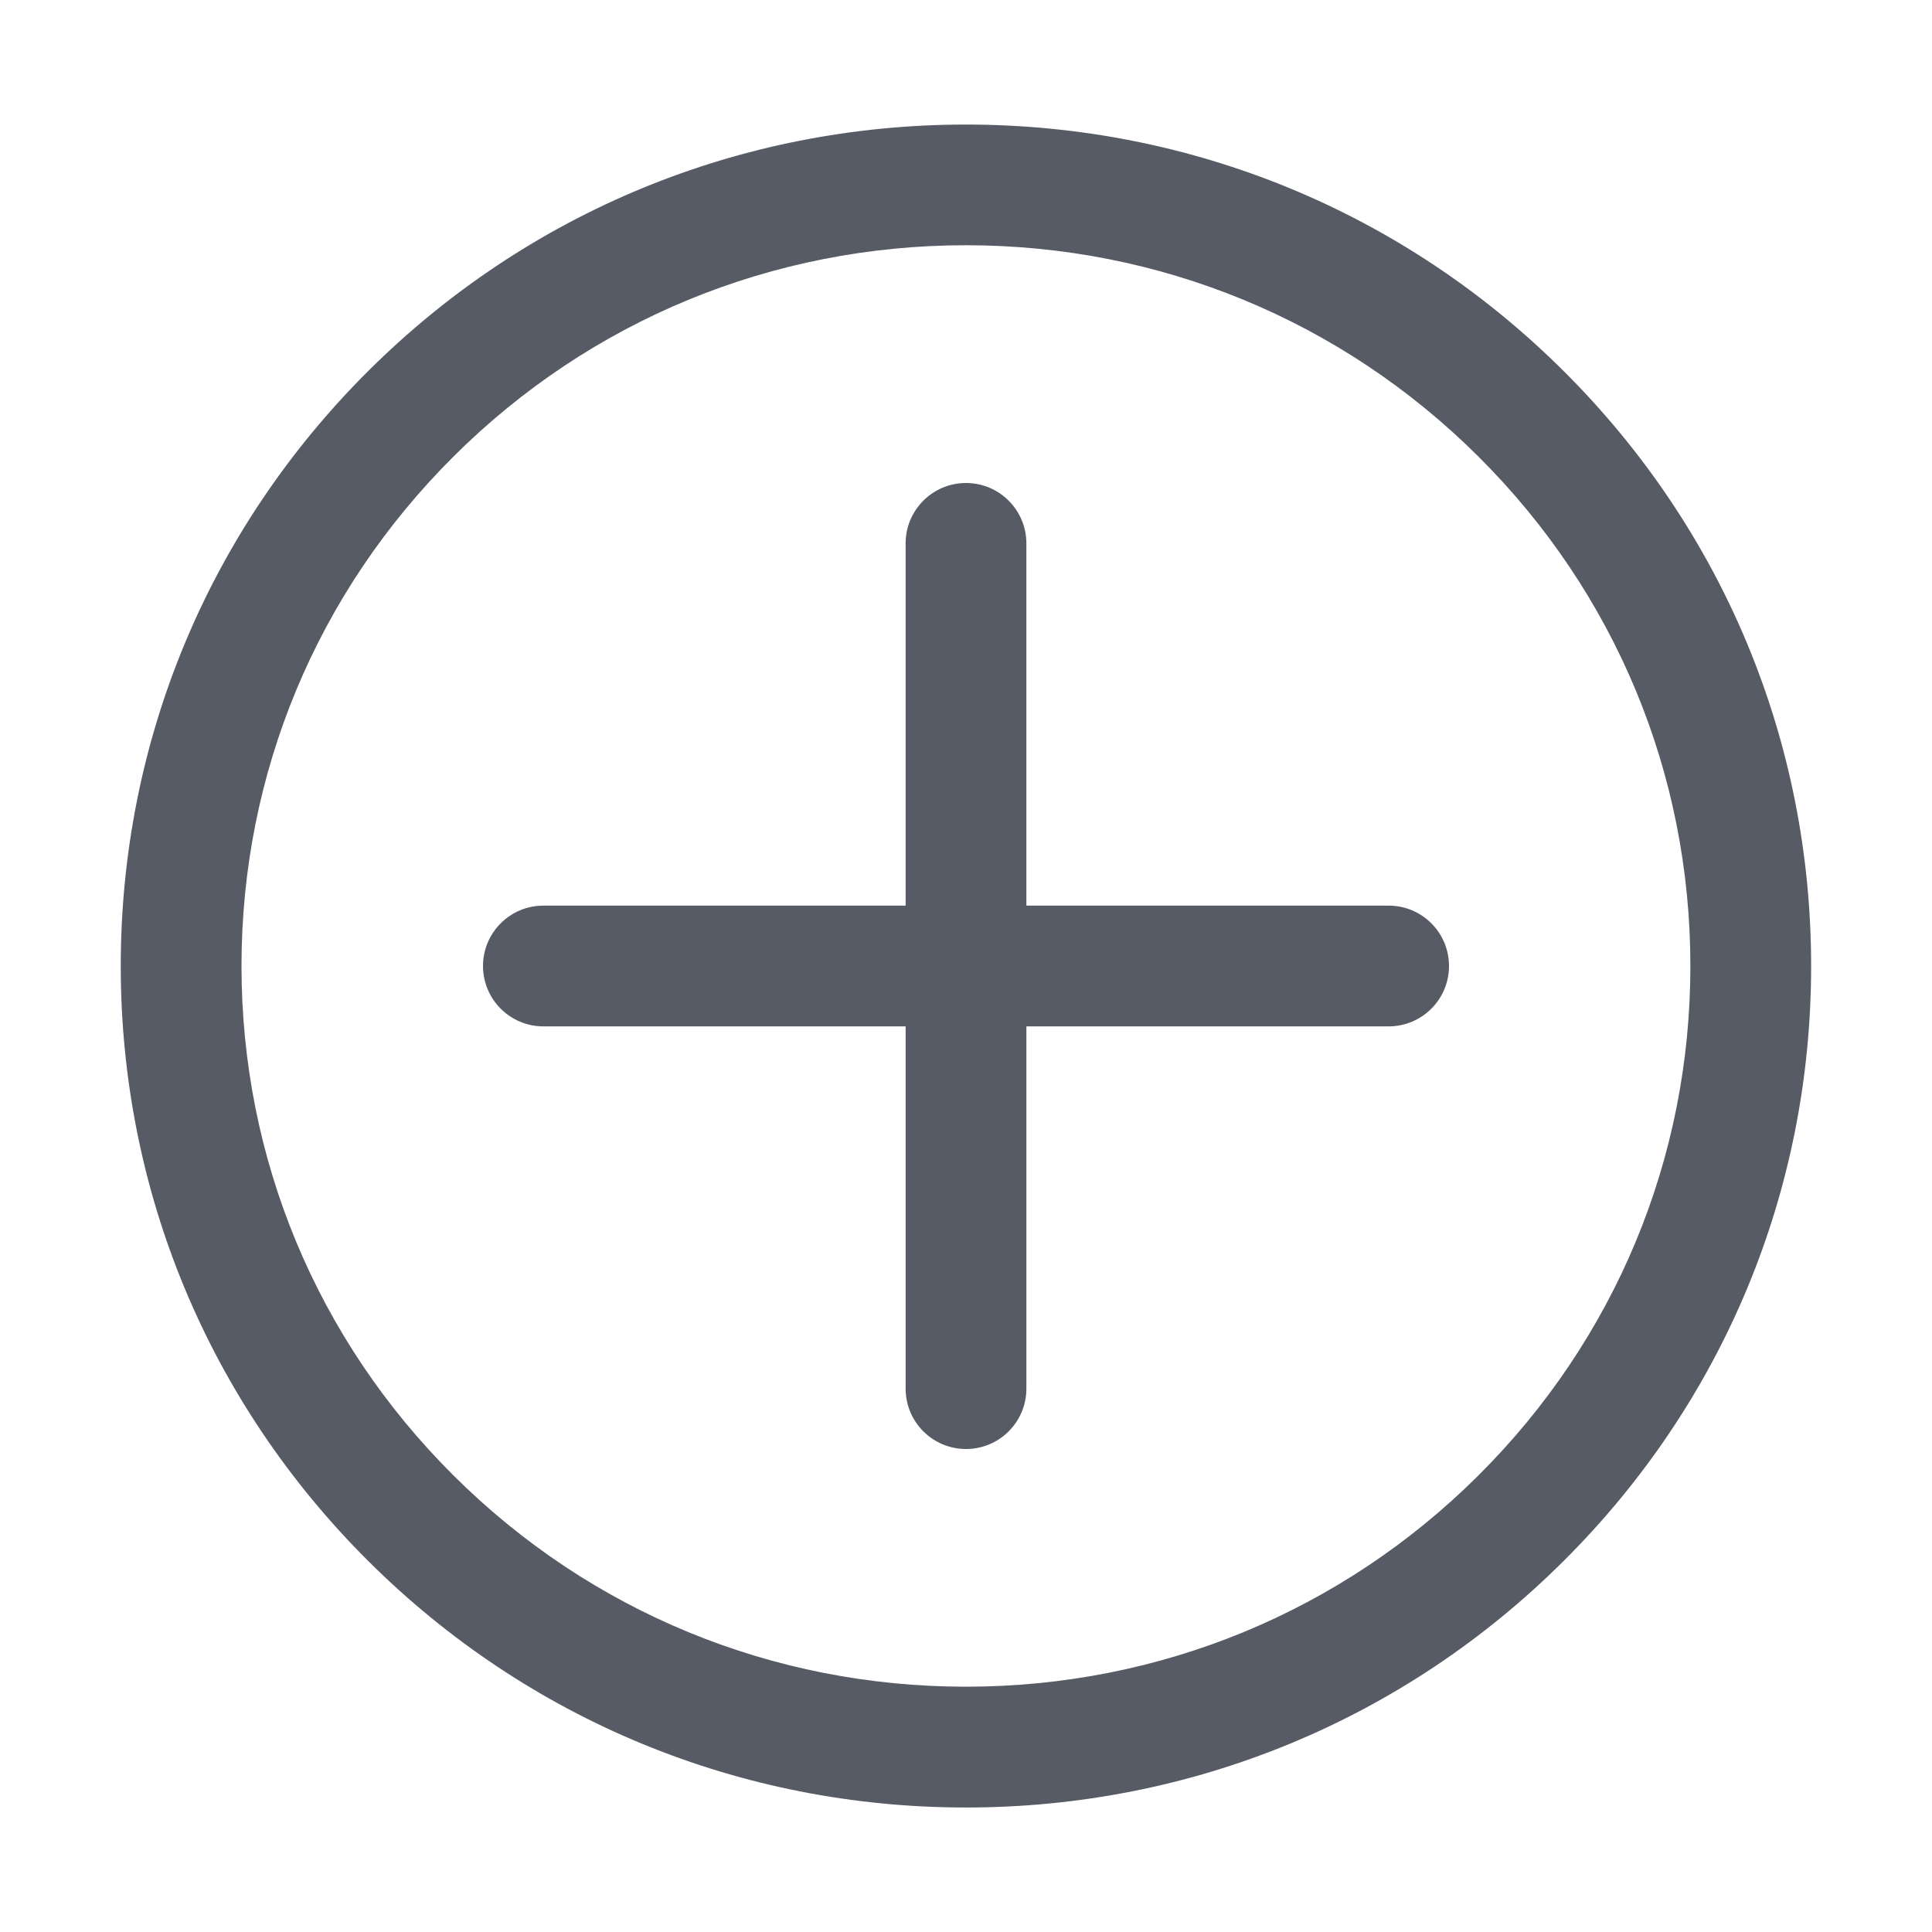
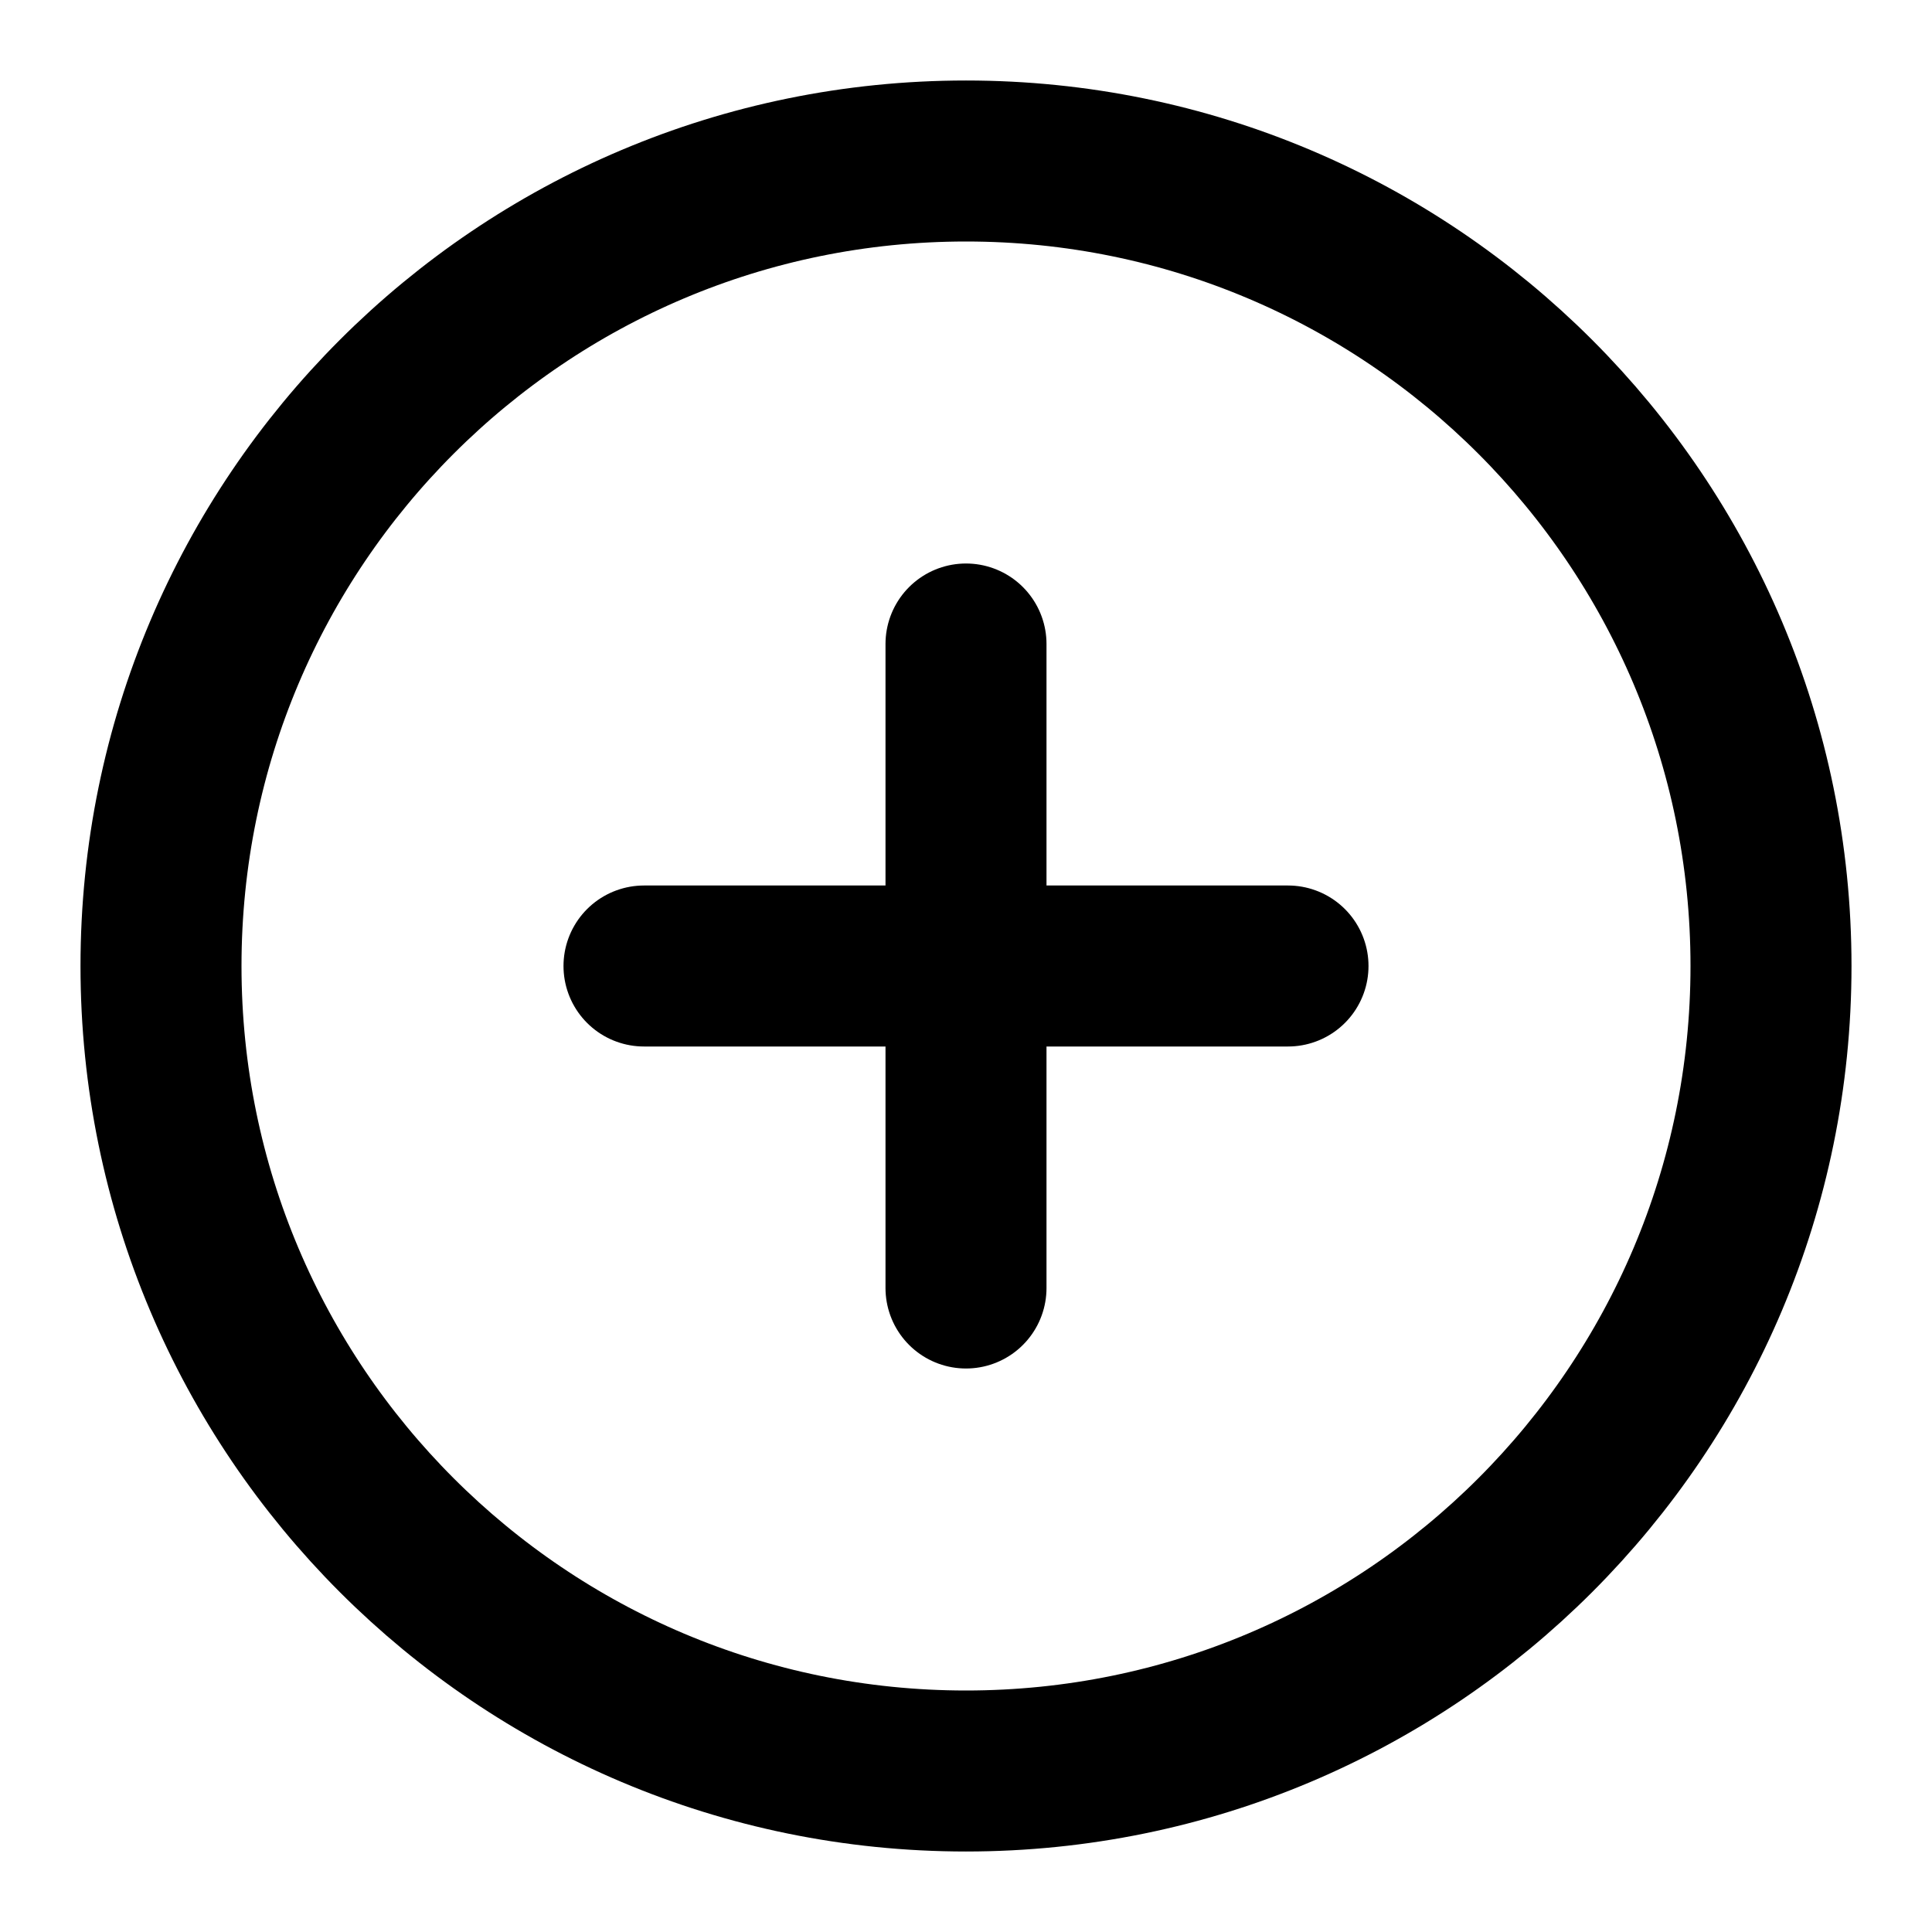
- <svg xmlns="http://www.w3.org/2000/svg" t="1735029113506" class="icon" viewBox="0 0 1024 1024" version="1.1" p-id="6639" width="260" height="260">
-   <path d="M512 958.017c-119.648 0-232.129-46.368-316.737-130.56-84.641-84.255-131.263-196.256-131.263-315.455 0-119.168 46.624-231.2 131.232-315.424 84.608-84.192 197.088-130.56 316.737-130.56s232.129 46.368 316.704 130.56c84.672 84.224 131.263 196.256 131.263 315.392 0.033 119.199-46.592 231.233-131.263 315.455C744.129 911.616 631.648 958.017 512 958.017zM512 129.983c-102.624 0-199.072 39.743-271.583 111.937-72.481 72.128-112.417 168.063-112.417 270.08s39.903 197.952 112.384 270.047c72.512 72.192 168.96 111.937 271.583 111.937 102.593 0 199.072-39.743 271.583-111.937 72.481-72.161 112.417-168.063 112.384-270.08 0-102.016-39.903-197.919-112.384-270.016C711.072 169.76 614.593 129.983 512 129.983z" fill="#575B66" p-id="6640" />
-   <path d="M736.001 480.001 544.001 480.001 544.001 288.001c0-17.665-14.336-32.001-32.001-32.001s-32.001 14.336-32.001 32.001l0 192L288.001 480.001c-17.665 0-32.001 14.336-32.001 32.001s14.336 32.001 32.001 32.001l192 0 0 192c0 17.696 14.336 32.001 32.001 32.001s32.001-14.303 32.001-32.001L544.003 544.001l192 0c17.696 0 32.001-14.336 32.001-32.001S753.697 480.001 736.001 480.001z" fill="#575B66" p-id="6641" />
+ <svg xmlns="http://www.w3.org/2000/svg" width="24" height="24" viewBox="0 0 24 24" fill="none" stroke="currentColor" stroke-width="2" stroke-linecap="round" stroke-linejoin="round">
+   <circle cx="12" cy="12" r="10" />
+   <line x1="12" y1="8" x2="12" y2="16" />
+   <line x1="8" y1="12" x2="16" y2="12" />
</svg>
